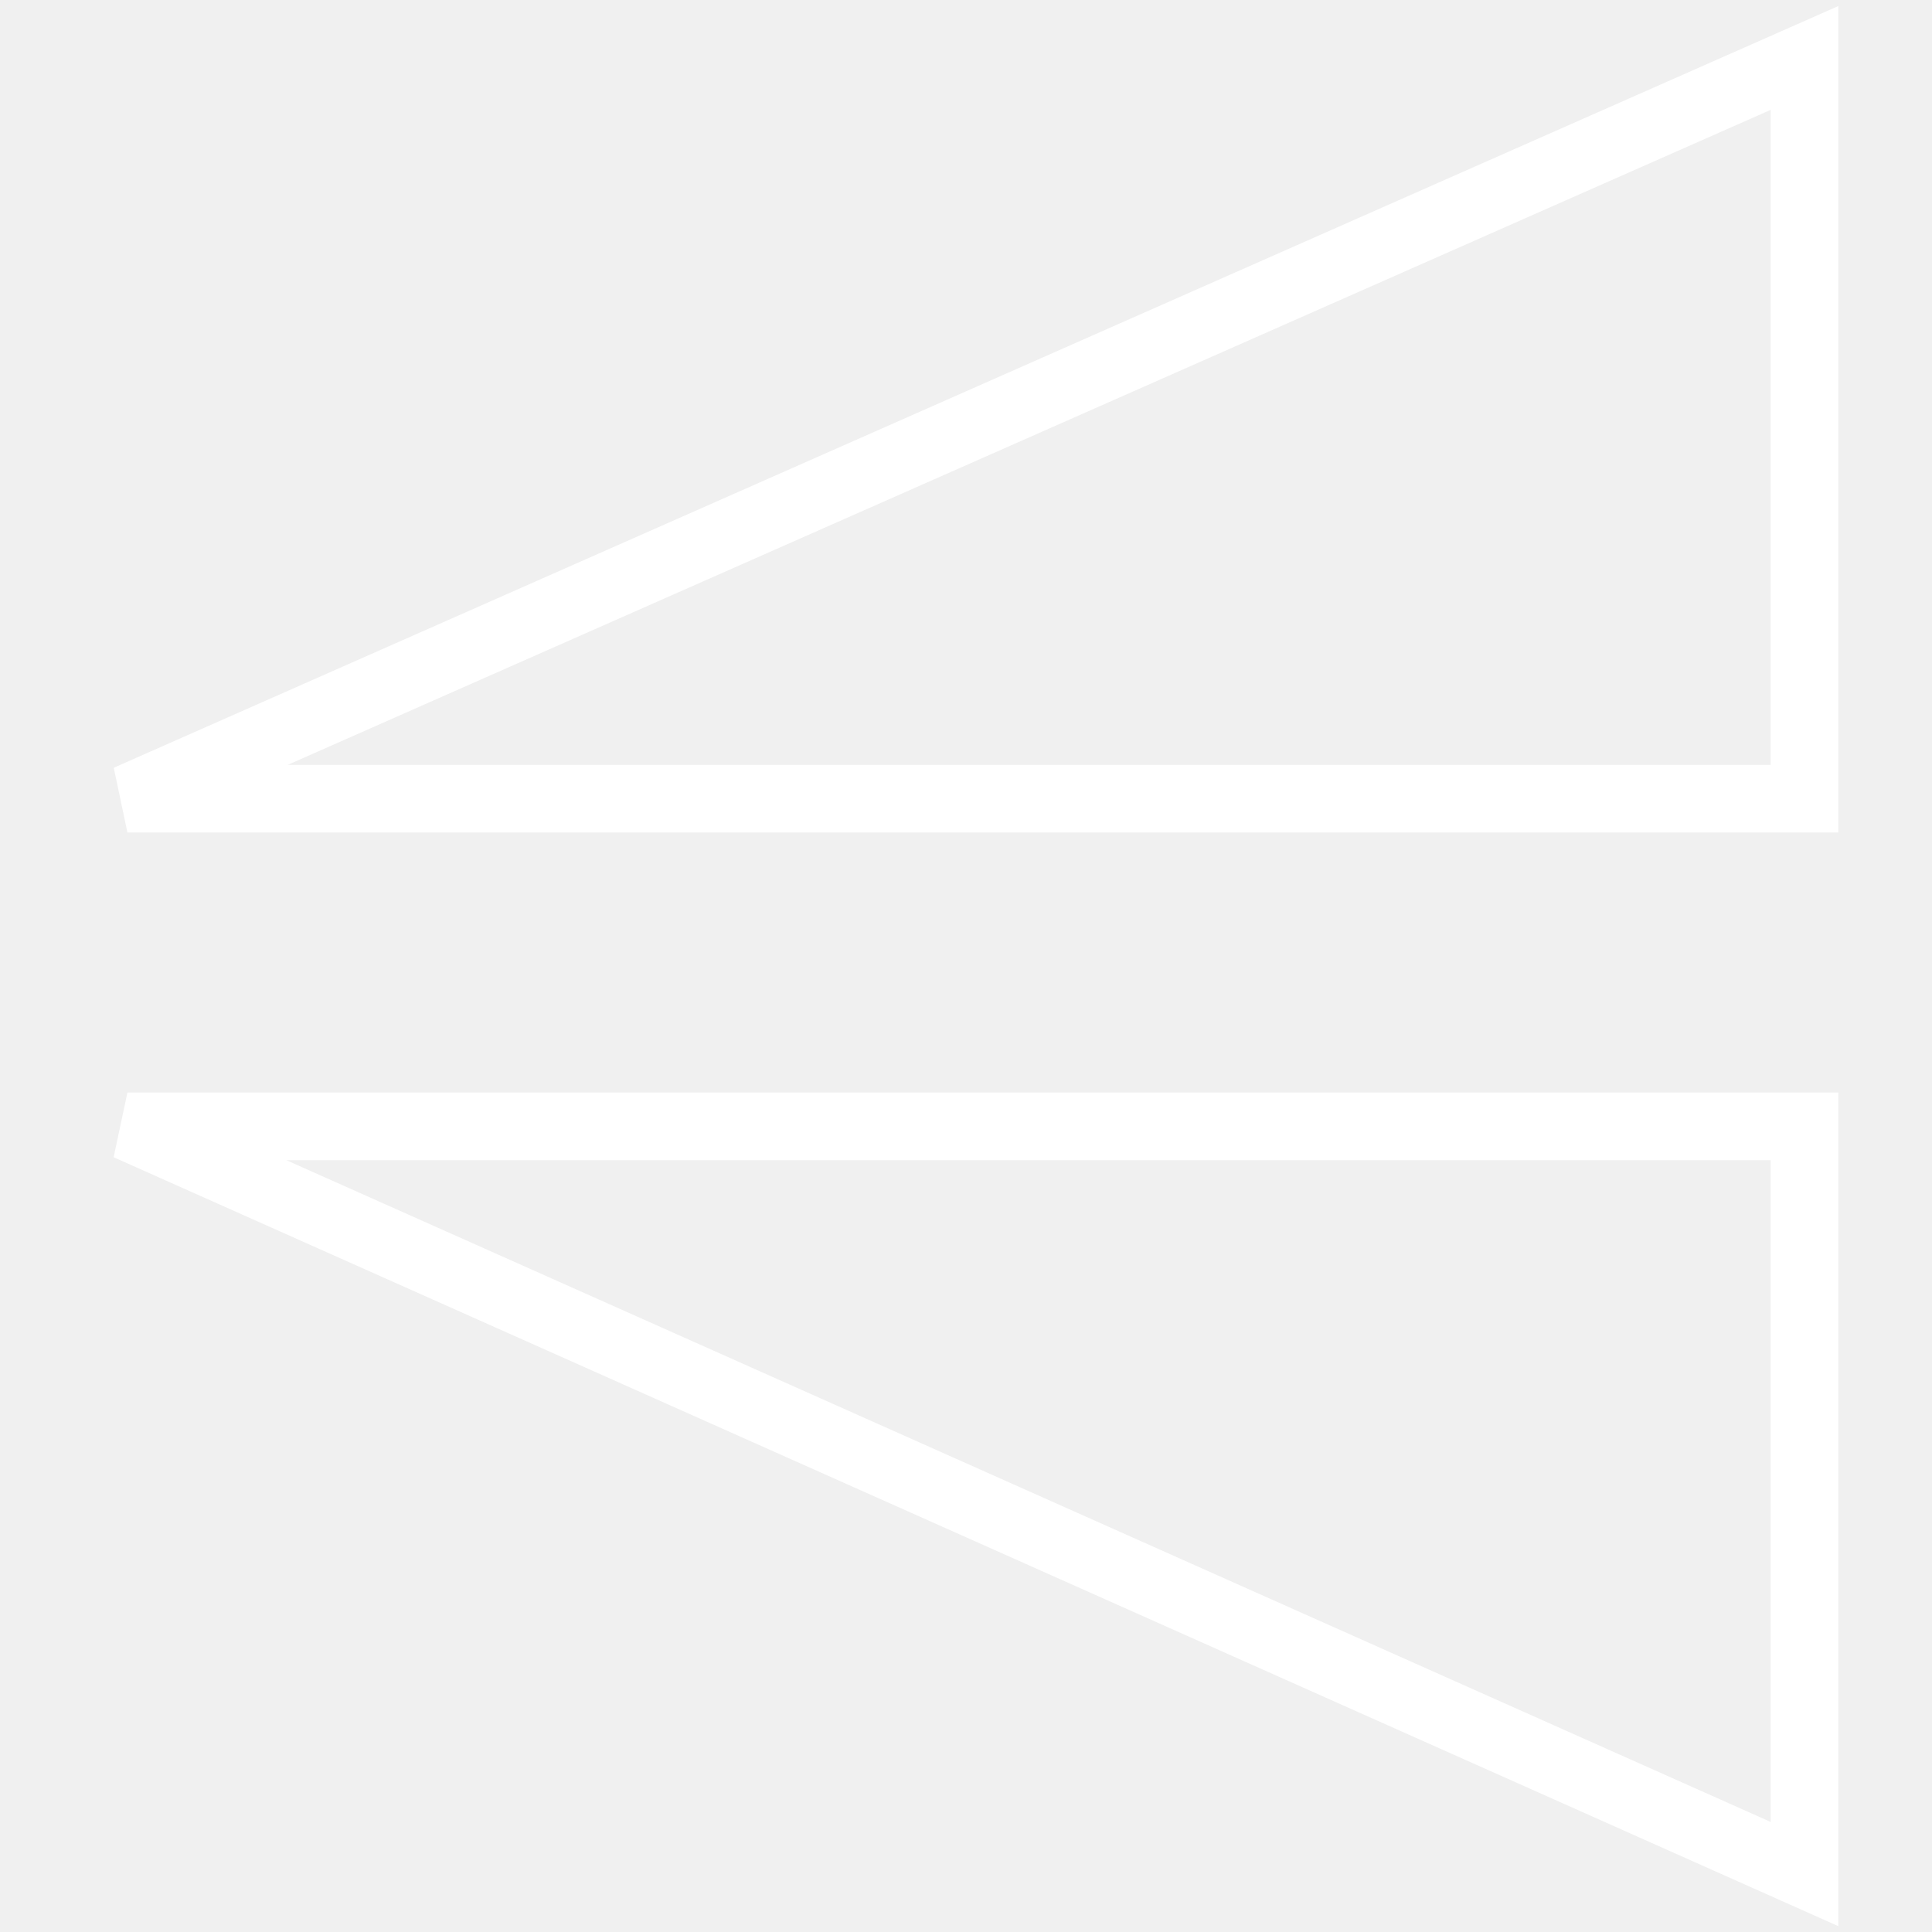
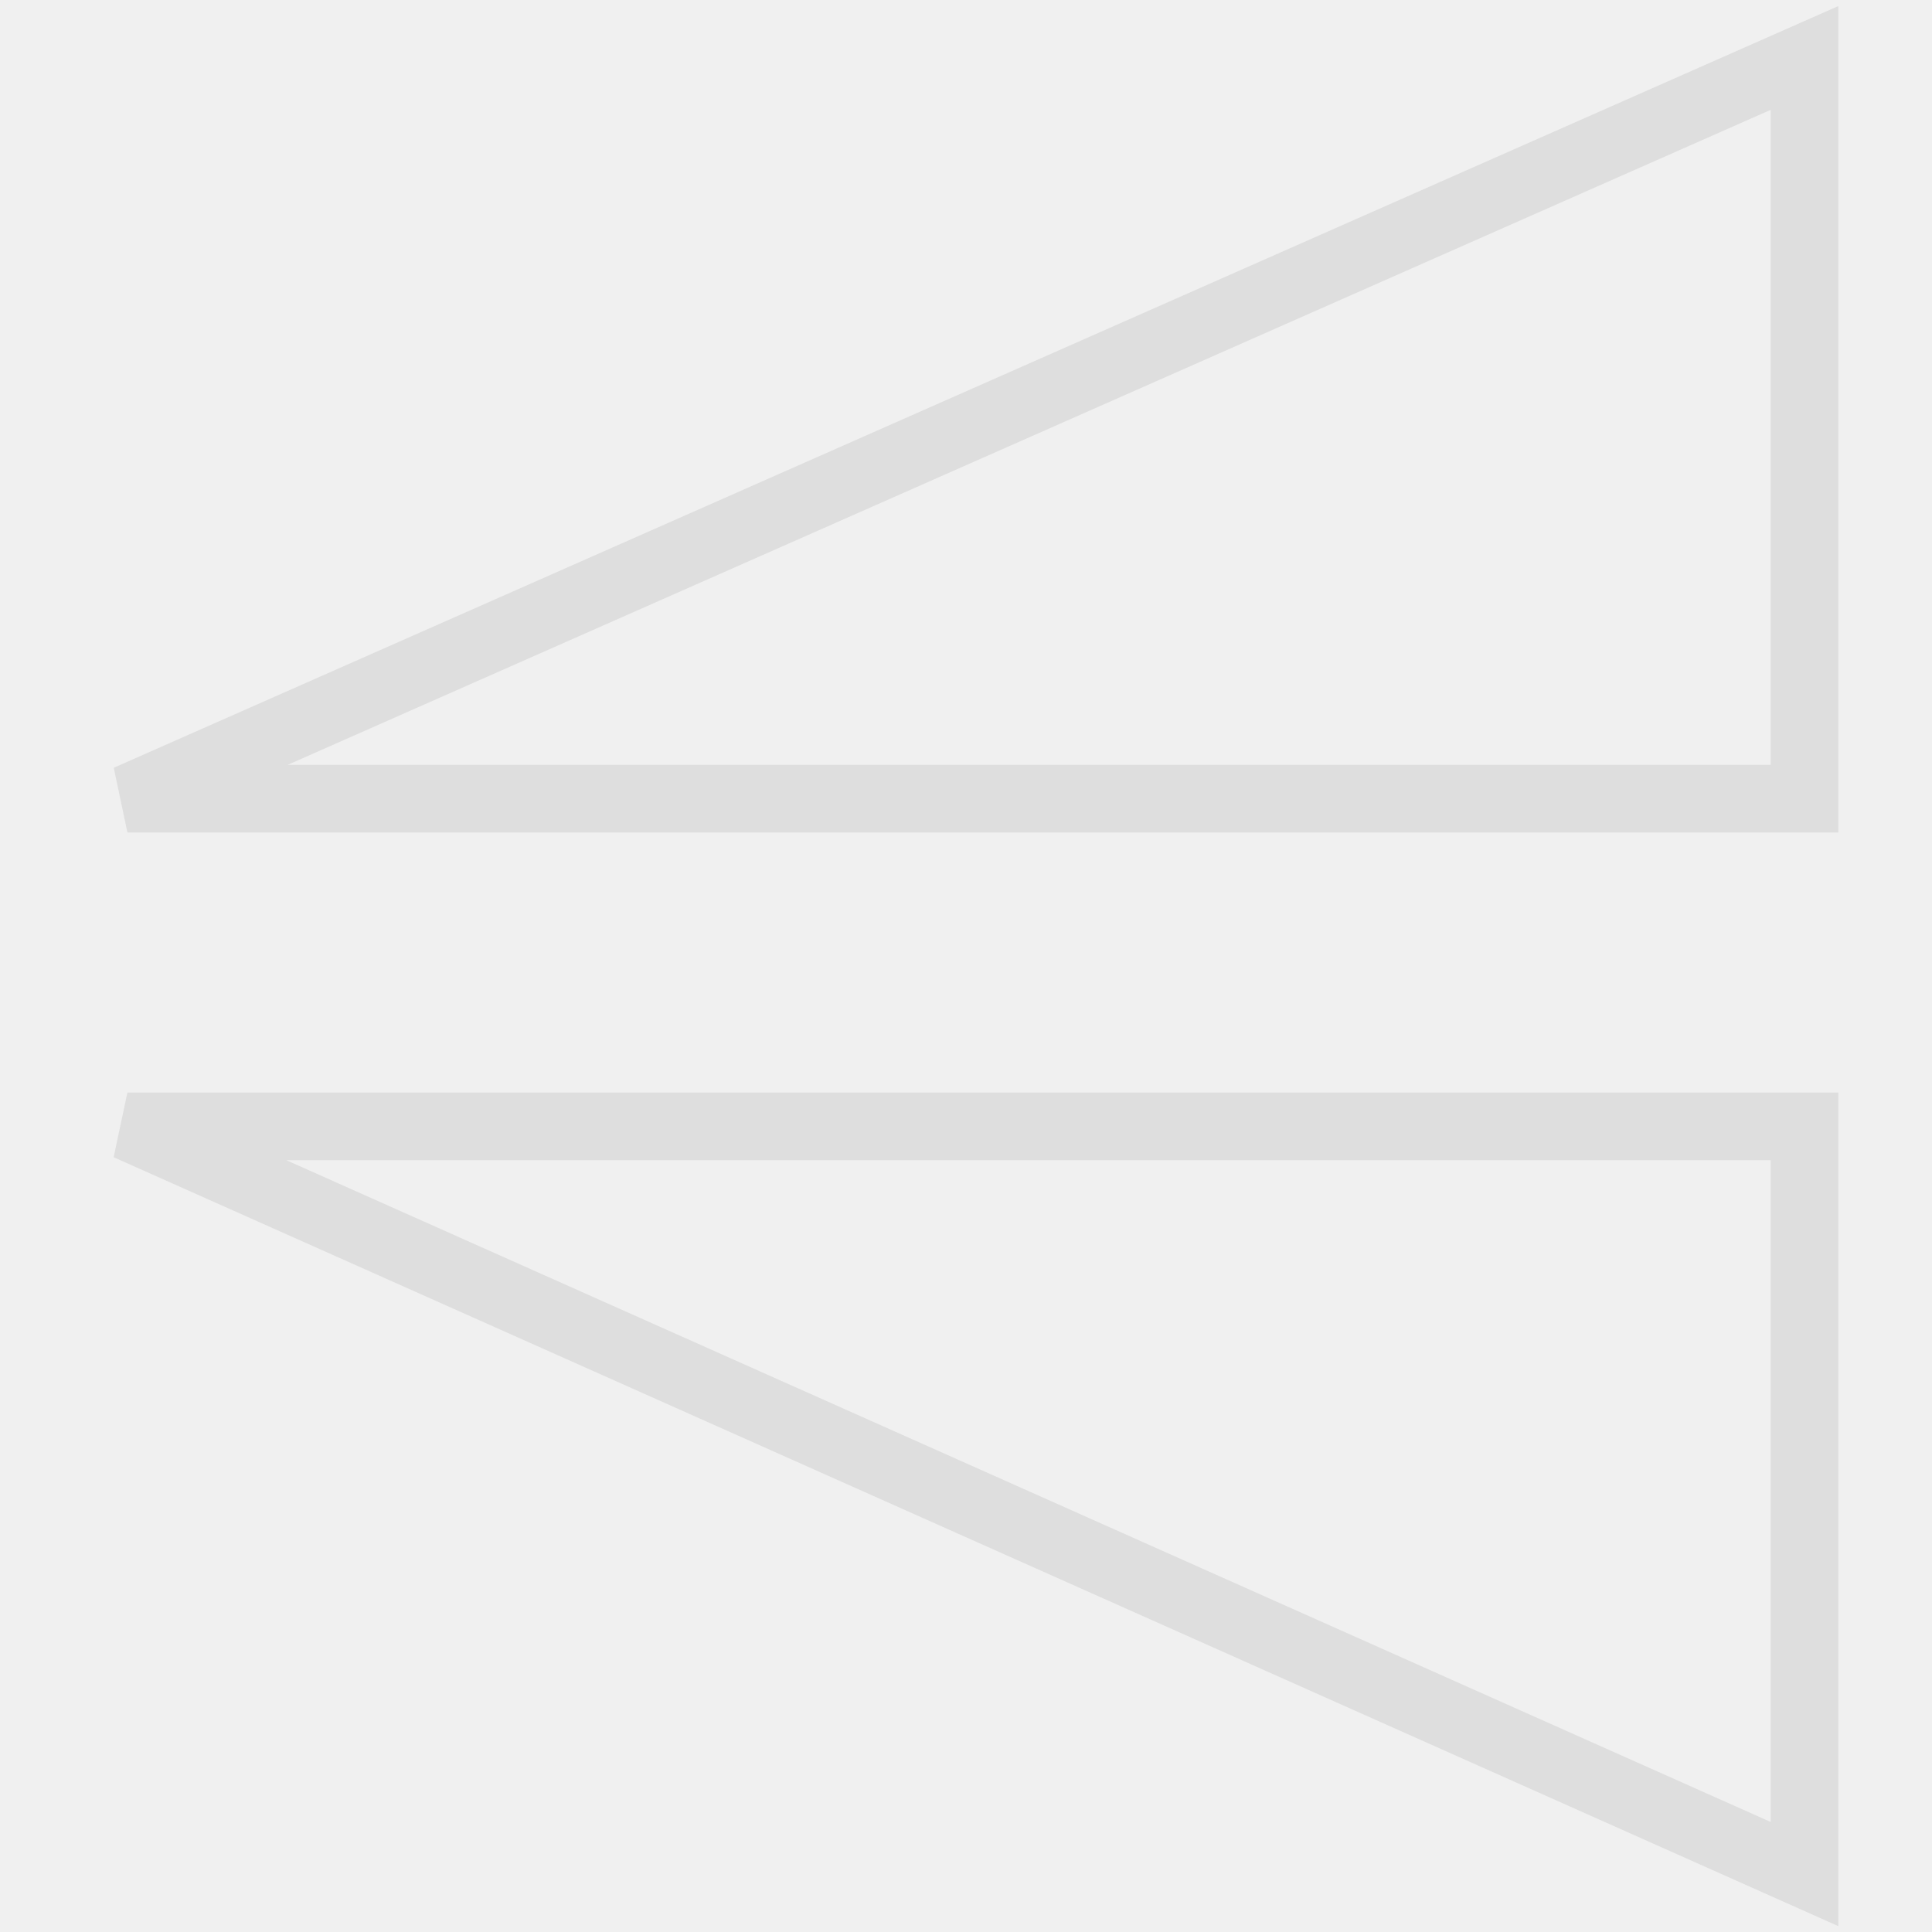
<svg xmlns="http://www.w3.org/2000/svg" width="20" height="20">
  <g>
    <rect x="-1" y="-1" width="22" height="22" id="canvas_background" fill="none" />
    <g id="canvasGrid" display="none">
      <rect width="100%" height="100%" x="0" y="0" stroke-width="0" fill="url(#gridpattern)" id="svg_2" />
    </g>
  </g>
  <g>
    <g transform="rotate(-90 10,10) " id="svg_7">
-       <path stroke="#fff" id="svg_1" d="m11.732,18.68l0,-17.361l7.668,17.361l-7.668,0z" fill-opacity="null" stroke-opacity="null" stroke-width="0.7" fill="none" />
-       <path stroke="#fff" id="svg_4" d="m8.34,18.68l0,-17.361l-7.74,17.361l7.74,0z" fill-opacity="null" stroke-opacity="null" stroke-width="0.7" fill="none" />
+       <path stroke="#dedede" id="svg_1" d="m11.732,18.68l0,-17.361l7.668,17.361l-7.668,0z" fill-opacity="null" stroke-opacity="null" stroke-width="0.7" fill="none" />
+       <path stroke="#dedede" id="svg_4" d="m8.34,18.68l0,-17.361l-7.74,17.361l7.74,0z" fill-opacity="null" stroke-opacity="null" stroke-width="0.7" fill="none" />
    </g>
  </g>
</svg>
